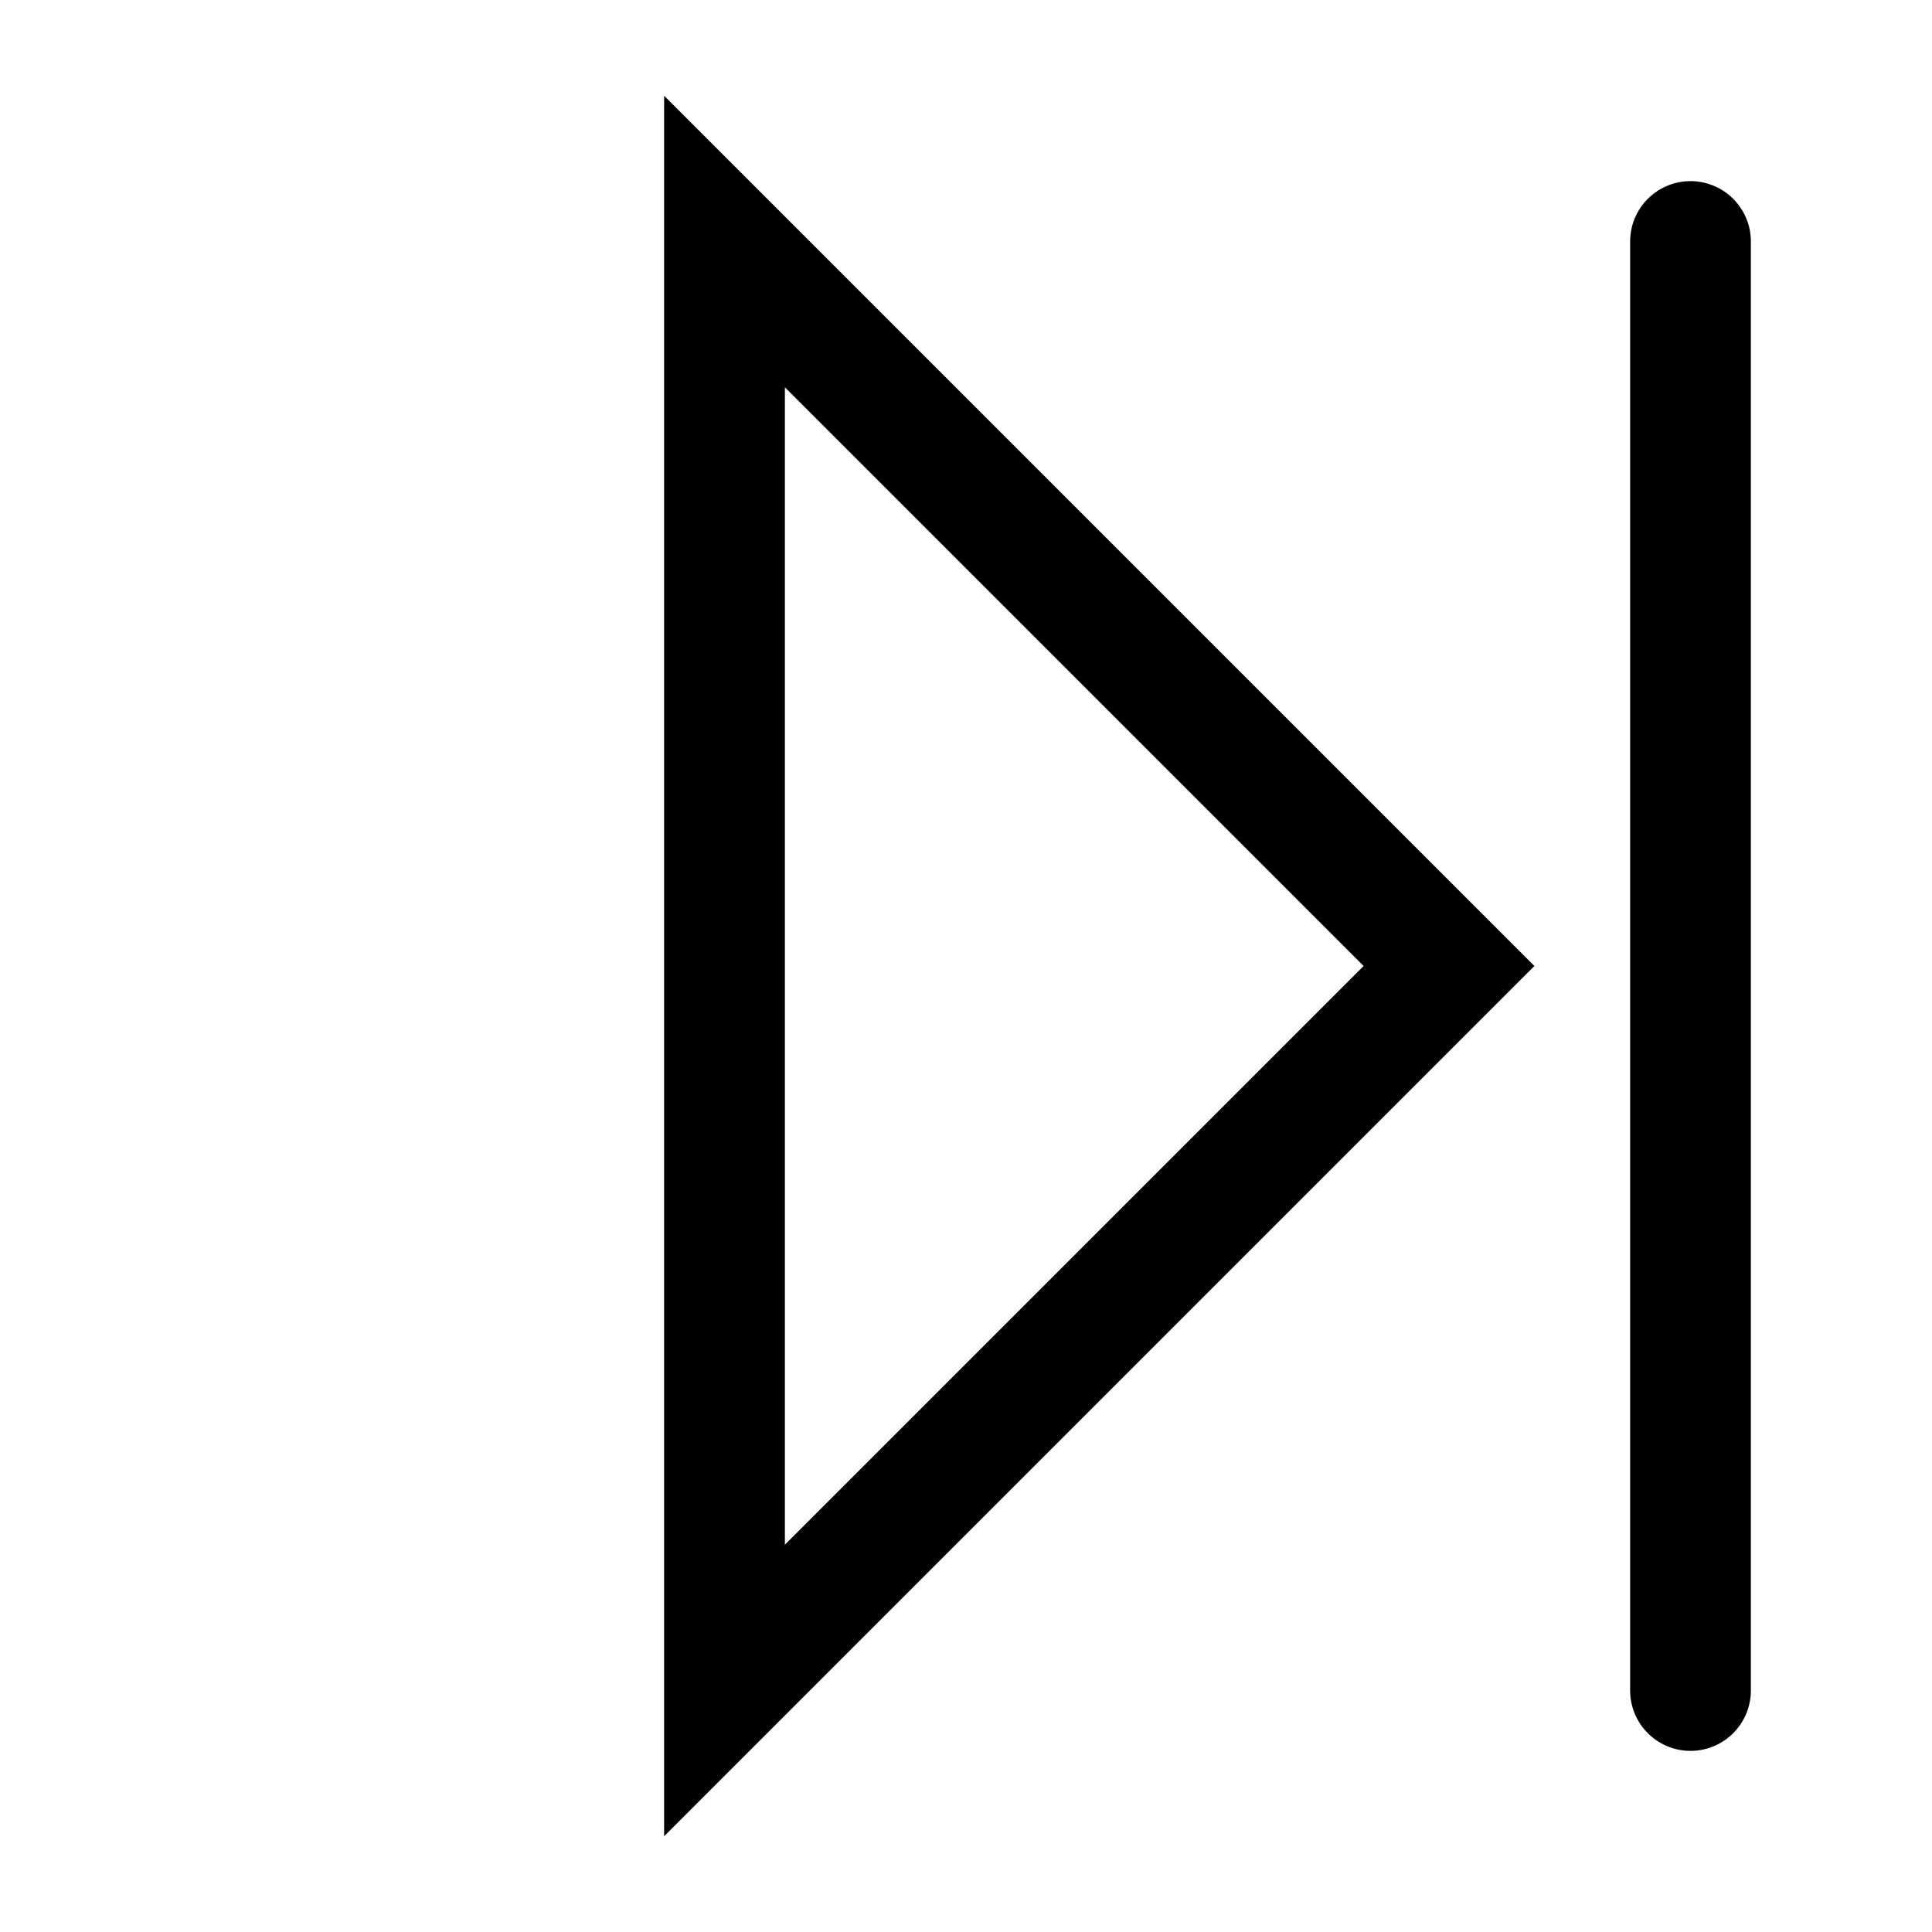
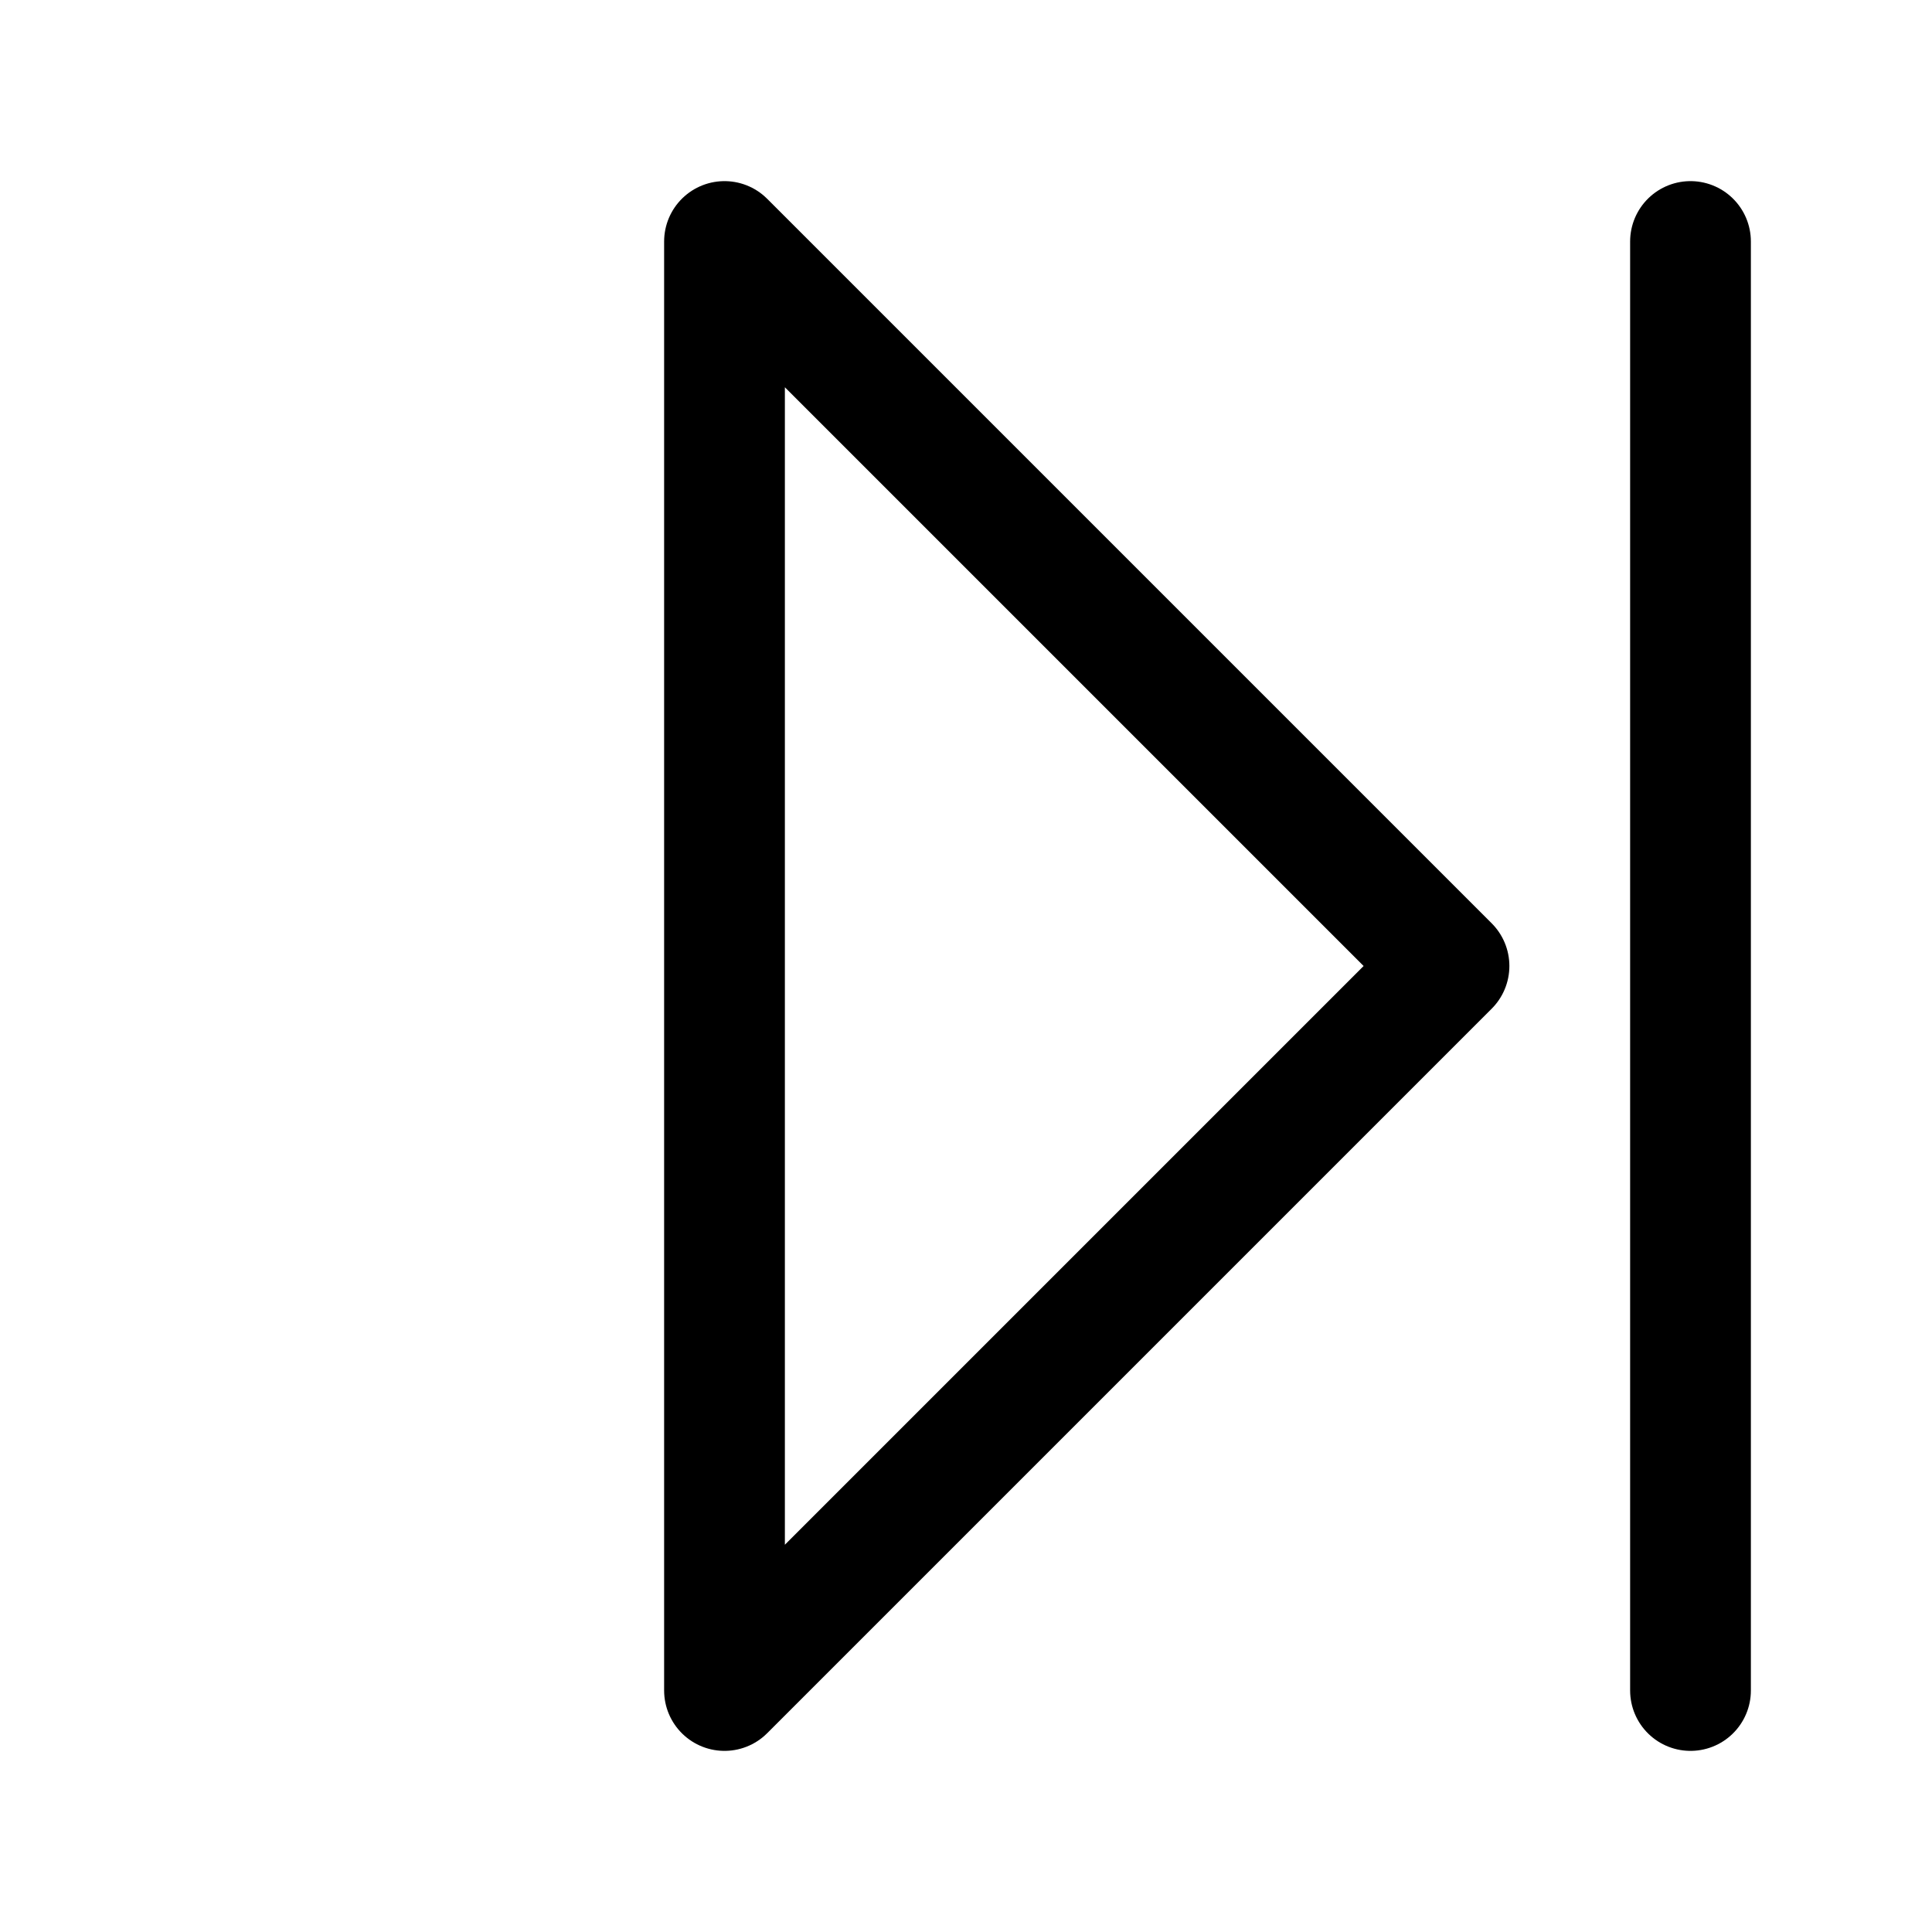
- <svg xmlns="http://www.w3.org/2000/svg" viewBox="0 0 32 32" fill="none" stroke="currentColor" stroke-width="2" stroke-linecap="round">
+ <svg xmlns="http://www.w3.org/2000/svg" viewBox="0 0 32 32" fill="none" stroke="currentColor" stroke-width="2" stroke-linecap="round" stroke-linejoin="round">
  <path d="M12 4 L24 16 L12 28 Z" />
  <line x1="28" y1="4" x2="28" y2="28" />
</svg>
